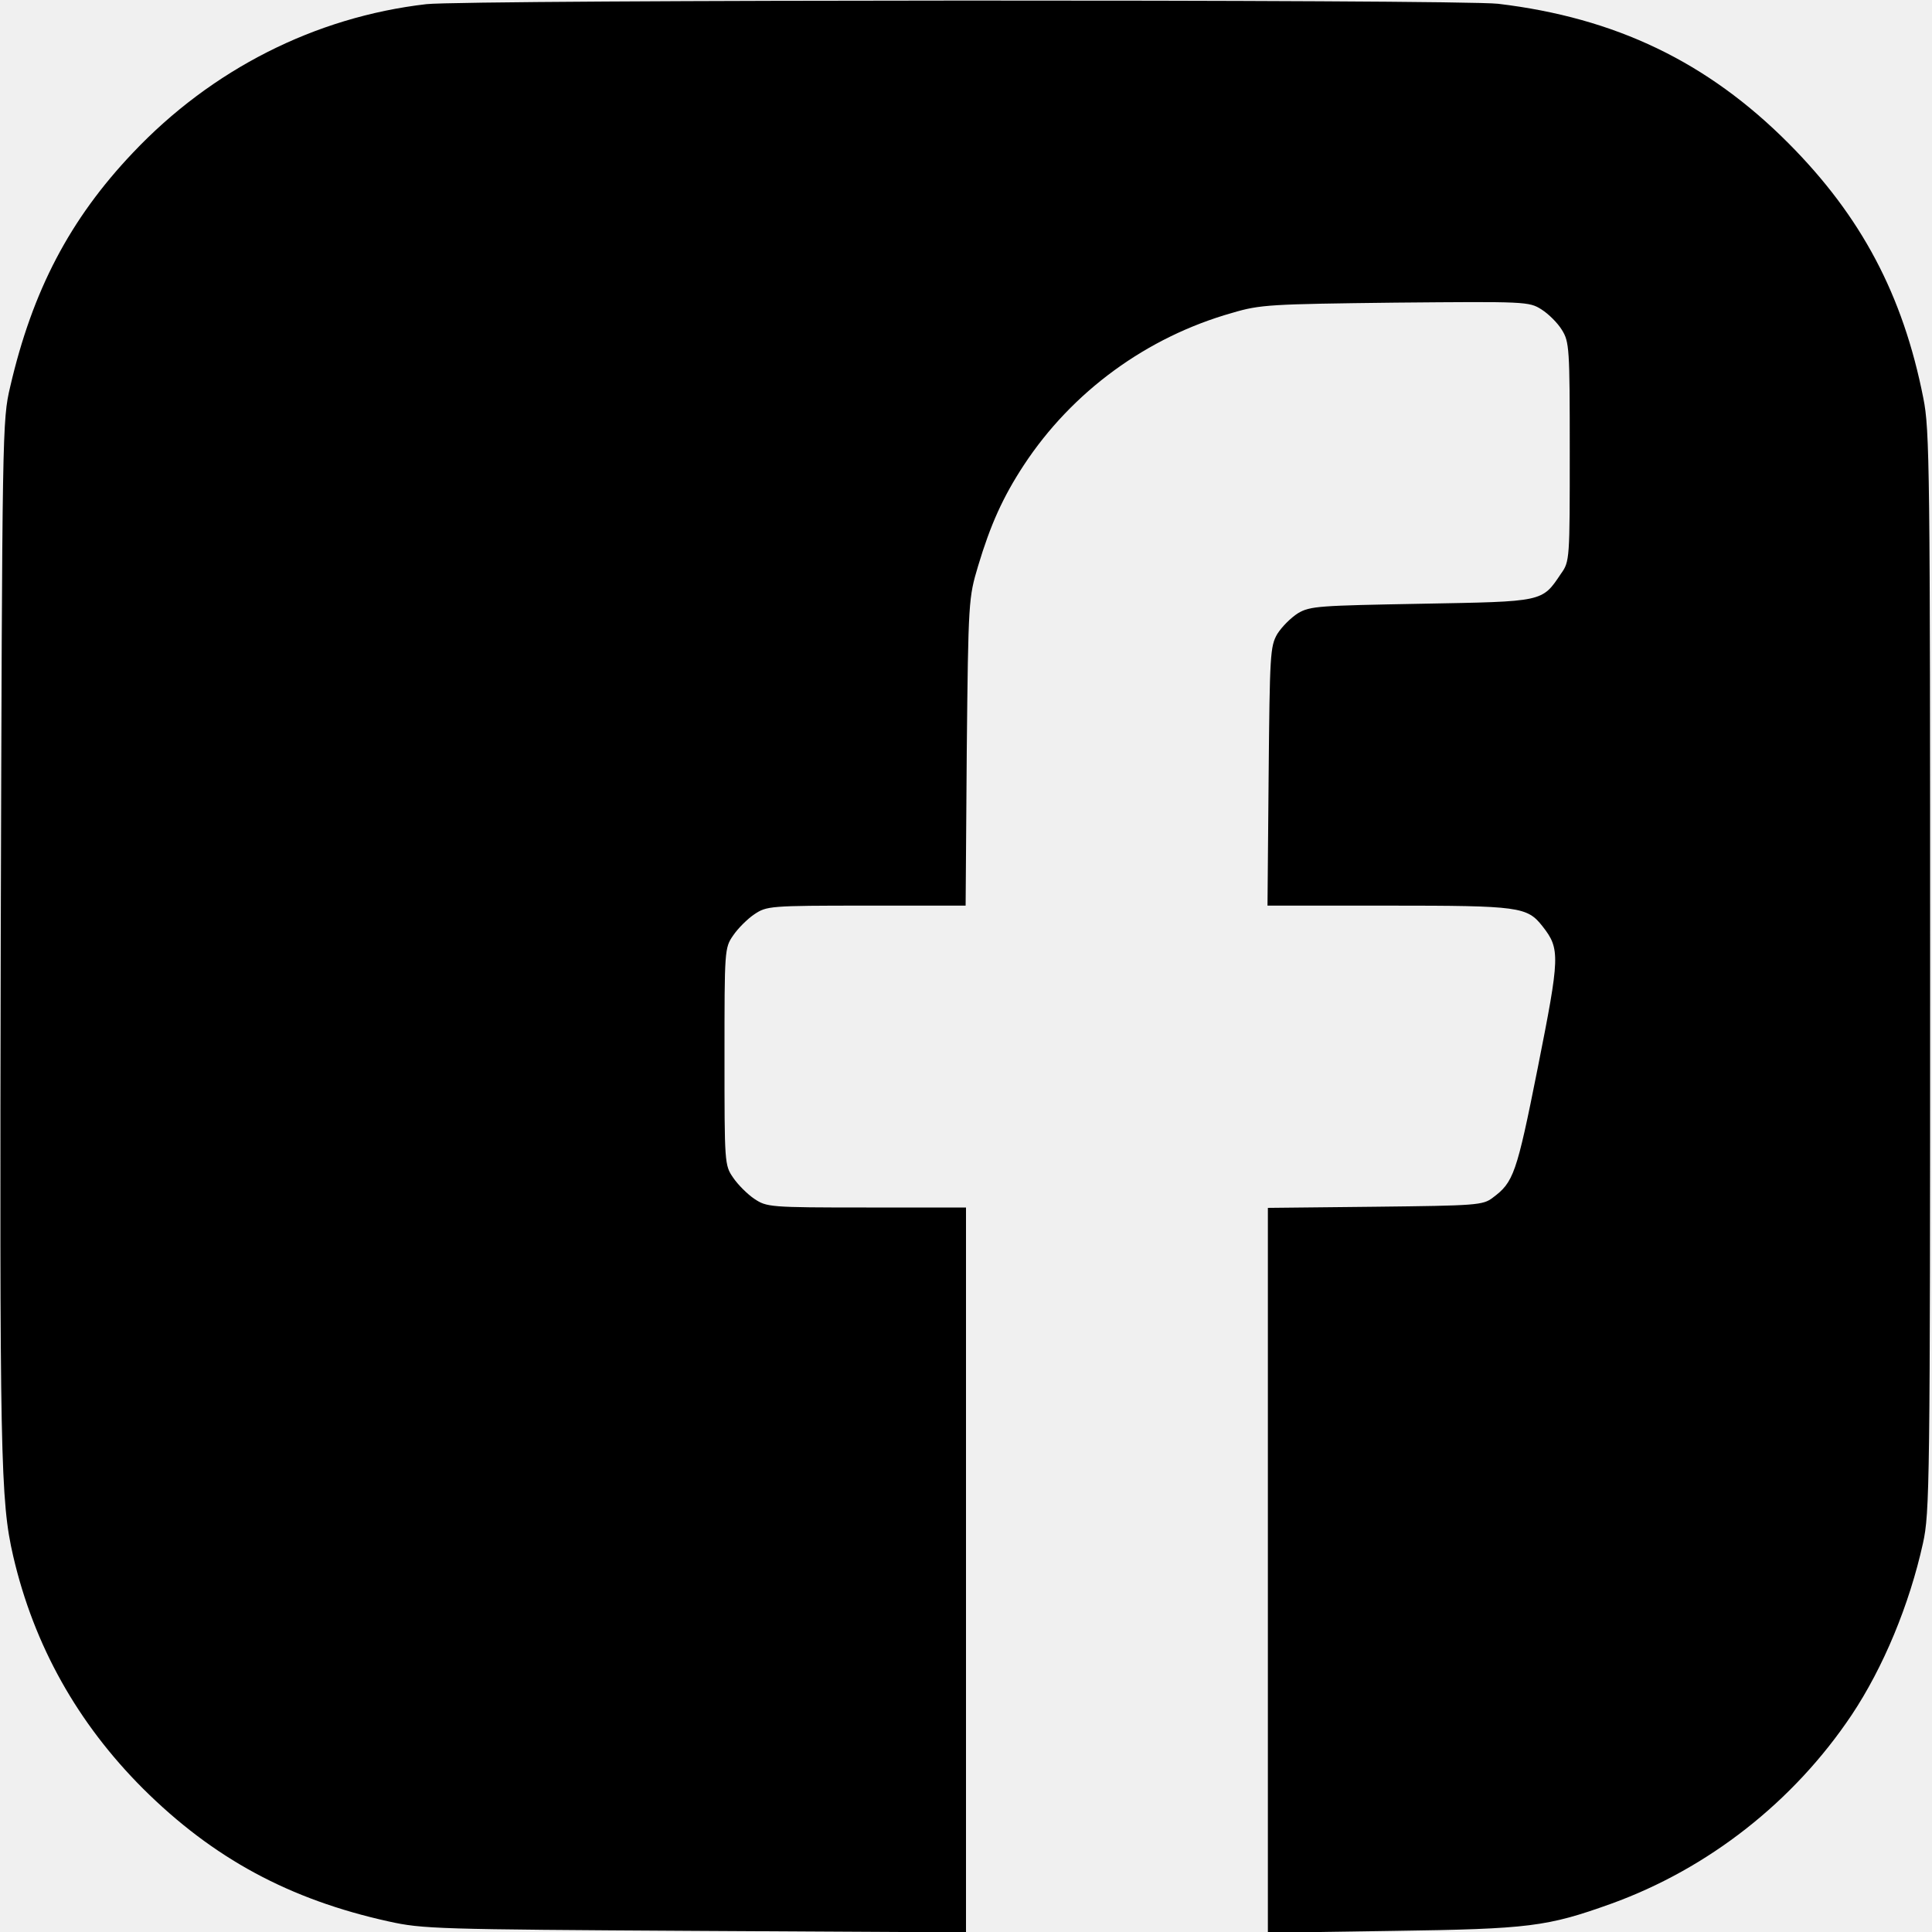
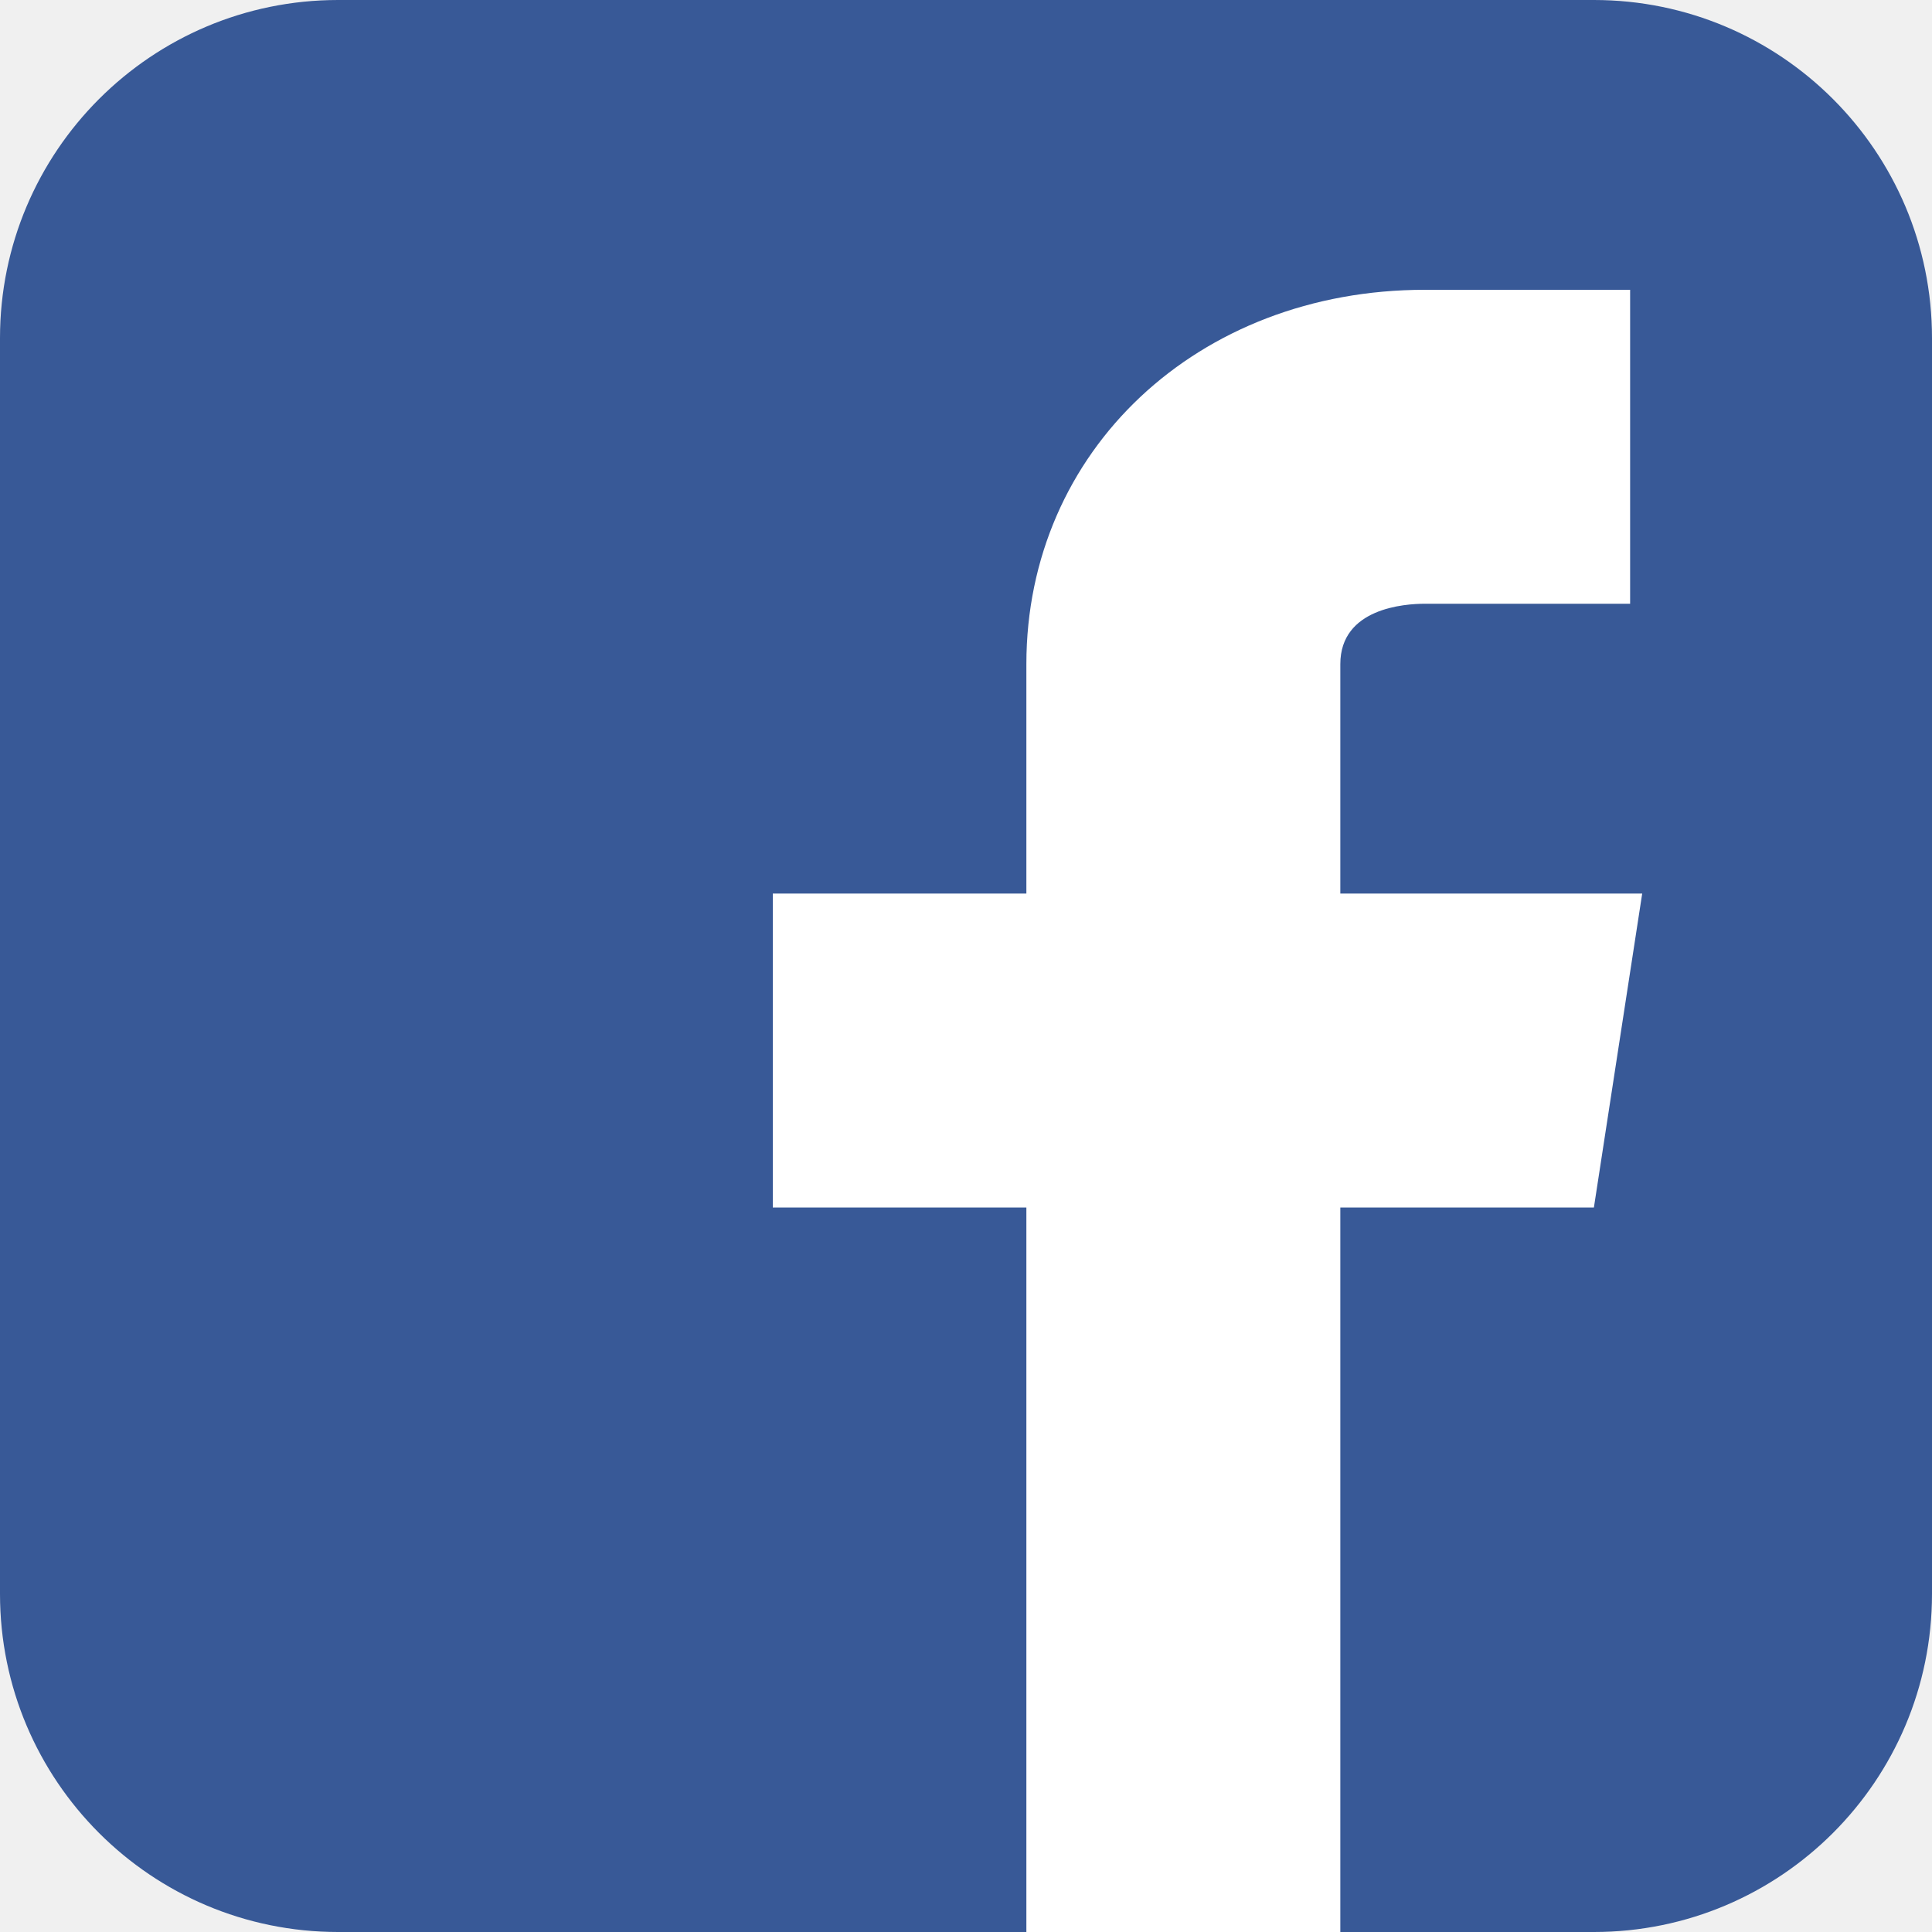
- <svg xmlns="http://www.w3.org/2000/svg" version="1.0" width="512pt" height="512pt" viewBox="0 0 512 512" preserveAspectRatio="xMidYMid meet">
-   <g transform="translate(0,512) scale(0.1,-0.1)" fill="#000000" stroke="none">
-     <path d="M1130 5109 c-295 -34 -569 -173 -778 -394 -167 -176 -266 -365 -325 -620 -21 -89 -21 -111 -25 -1455 -3 -1382 -1 -1497 33 -1644 55 -237 171 -443 344 -616 186 -185 388 -294 651 -352 90 -20 129 -21 813 -25 l717 -4 0 960 0 961 -264 0 c-257 0 -264 1 -297 23 -18 12 -44 38 -56 56 -23 33 -23 39 -23 321 0 282 0 288 23 321 12 18 38 44 56 56 33 22 40 23 297 23 l263 0 3 408 c4 402 5 408 30 492 33 110 66 183 121 267 128 195 326 340 553 404 74 22 101 23 432 27 345 3 354 3 387 -18 19 -12 43 -36 54 -54 20 -32 21 -48 21 -323 0 -284 0 -291 -23 -323 -51 -76 -45 -74 -370 -80 -271 -5 -295 -6 -327 -25 -19 -12 -43 -36 -55 -55 -19 -33 -20 -54 -23 -377 l-3 -343 321 0 c348 0 367 -3 408 -55 47 -60 46 -79 -13 -376 -56 -281 -64 -302 -119 -343 -26 -20 -43 -21 -312 -24 l-284 -3 0 -960 0 -961 333 5 c360 5 407 11 577 72 257 93 483 270 637 500 84 126 153 292 189 455 18 81 19 156 19 1515 0 1334 -1 1436 -18 1520 -54 274 -165 482 -357 675 -215 216 -459 333 -770 370 -105 12 -2731 11 -2840 -1z" />
-   </g>
+ <svg xmlns="http://www.w3.org/2000/svg" data-name="1-facebook" id="_1-facebook" viewBox="0 0 64 64">
+   <defs>
+     <style>.cls-1{fill:#385997;}.cls-2{fill:#fff;}</style>
+   </defs>
+   <rect class="cls-1" height="64" rx="11.2" ry="11.2" width="64" />
+   <path class="cls-2" d="M54.4,29.6h-10V22c0-1.86,2.14-2,2.8-2H54V9.6H47.2C39.67,9.6,34,14.93,34,22v7.6H25.6V40H34V64H44.4V40h8.4Z" />
</svg>
